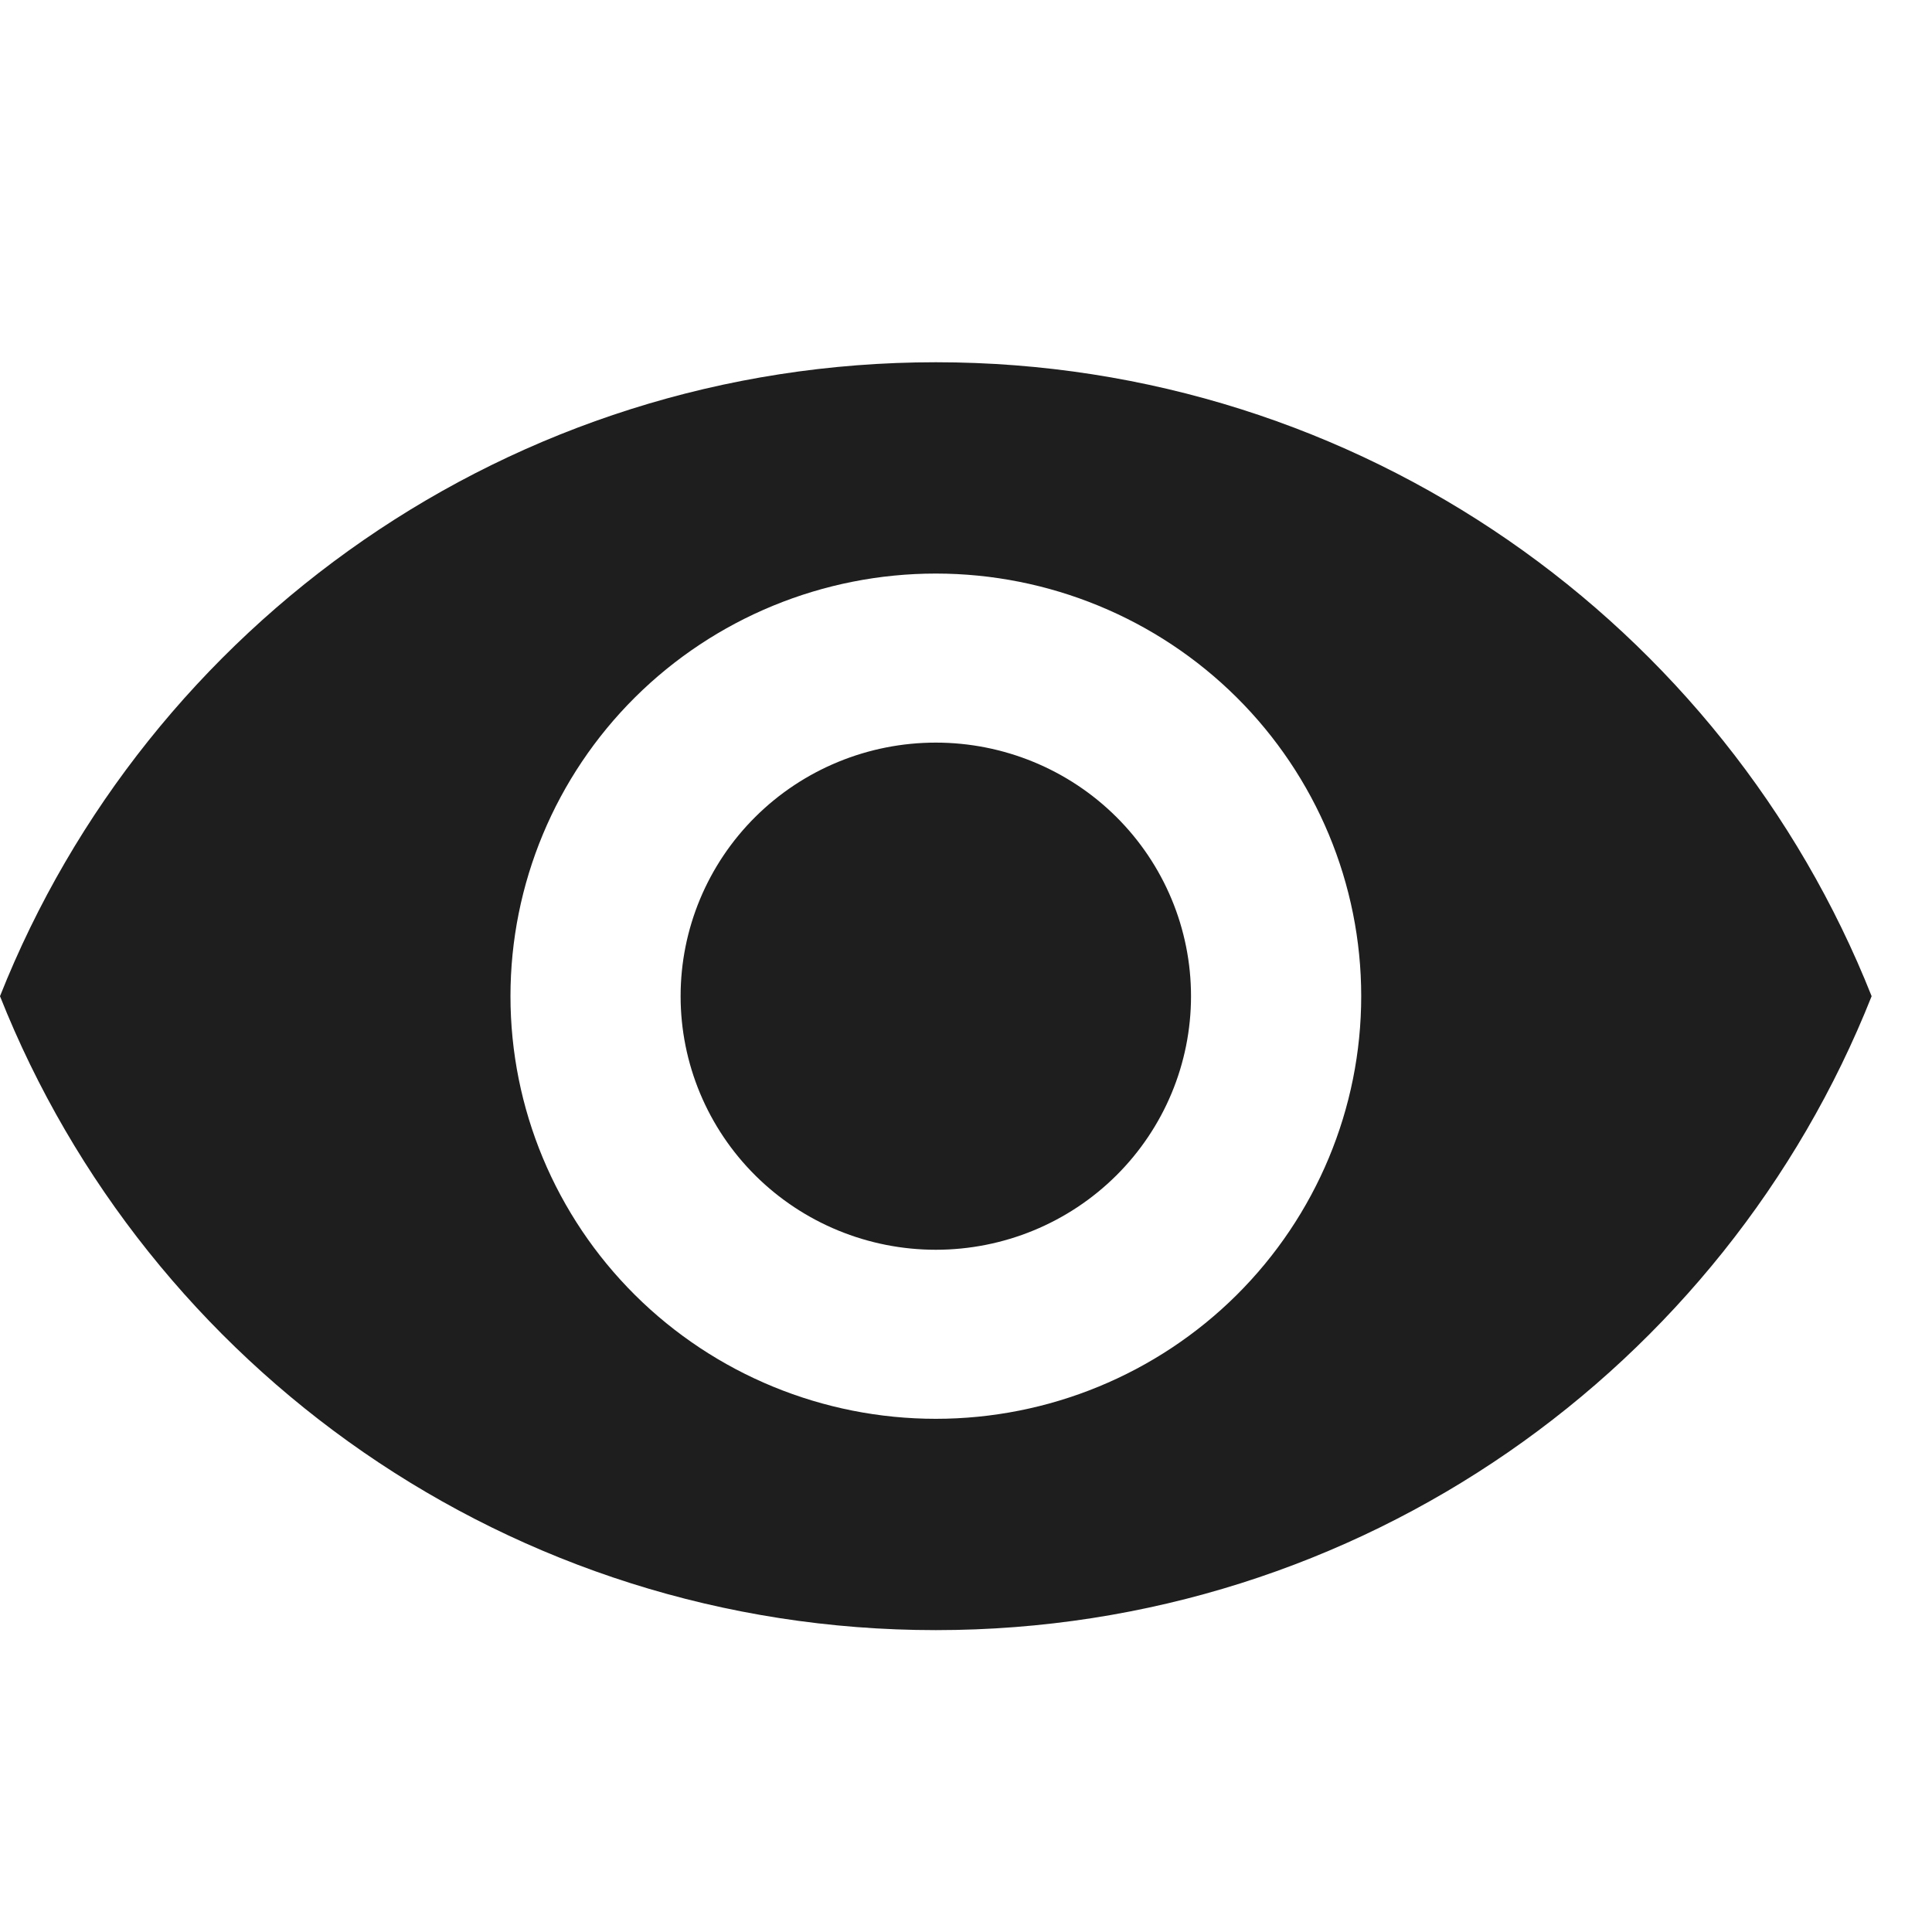
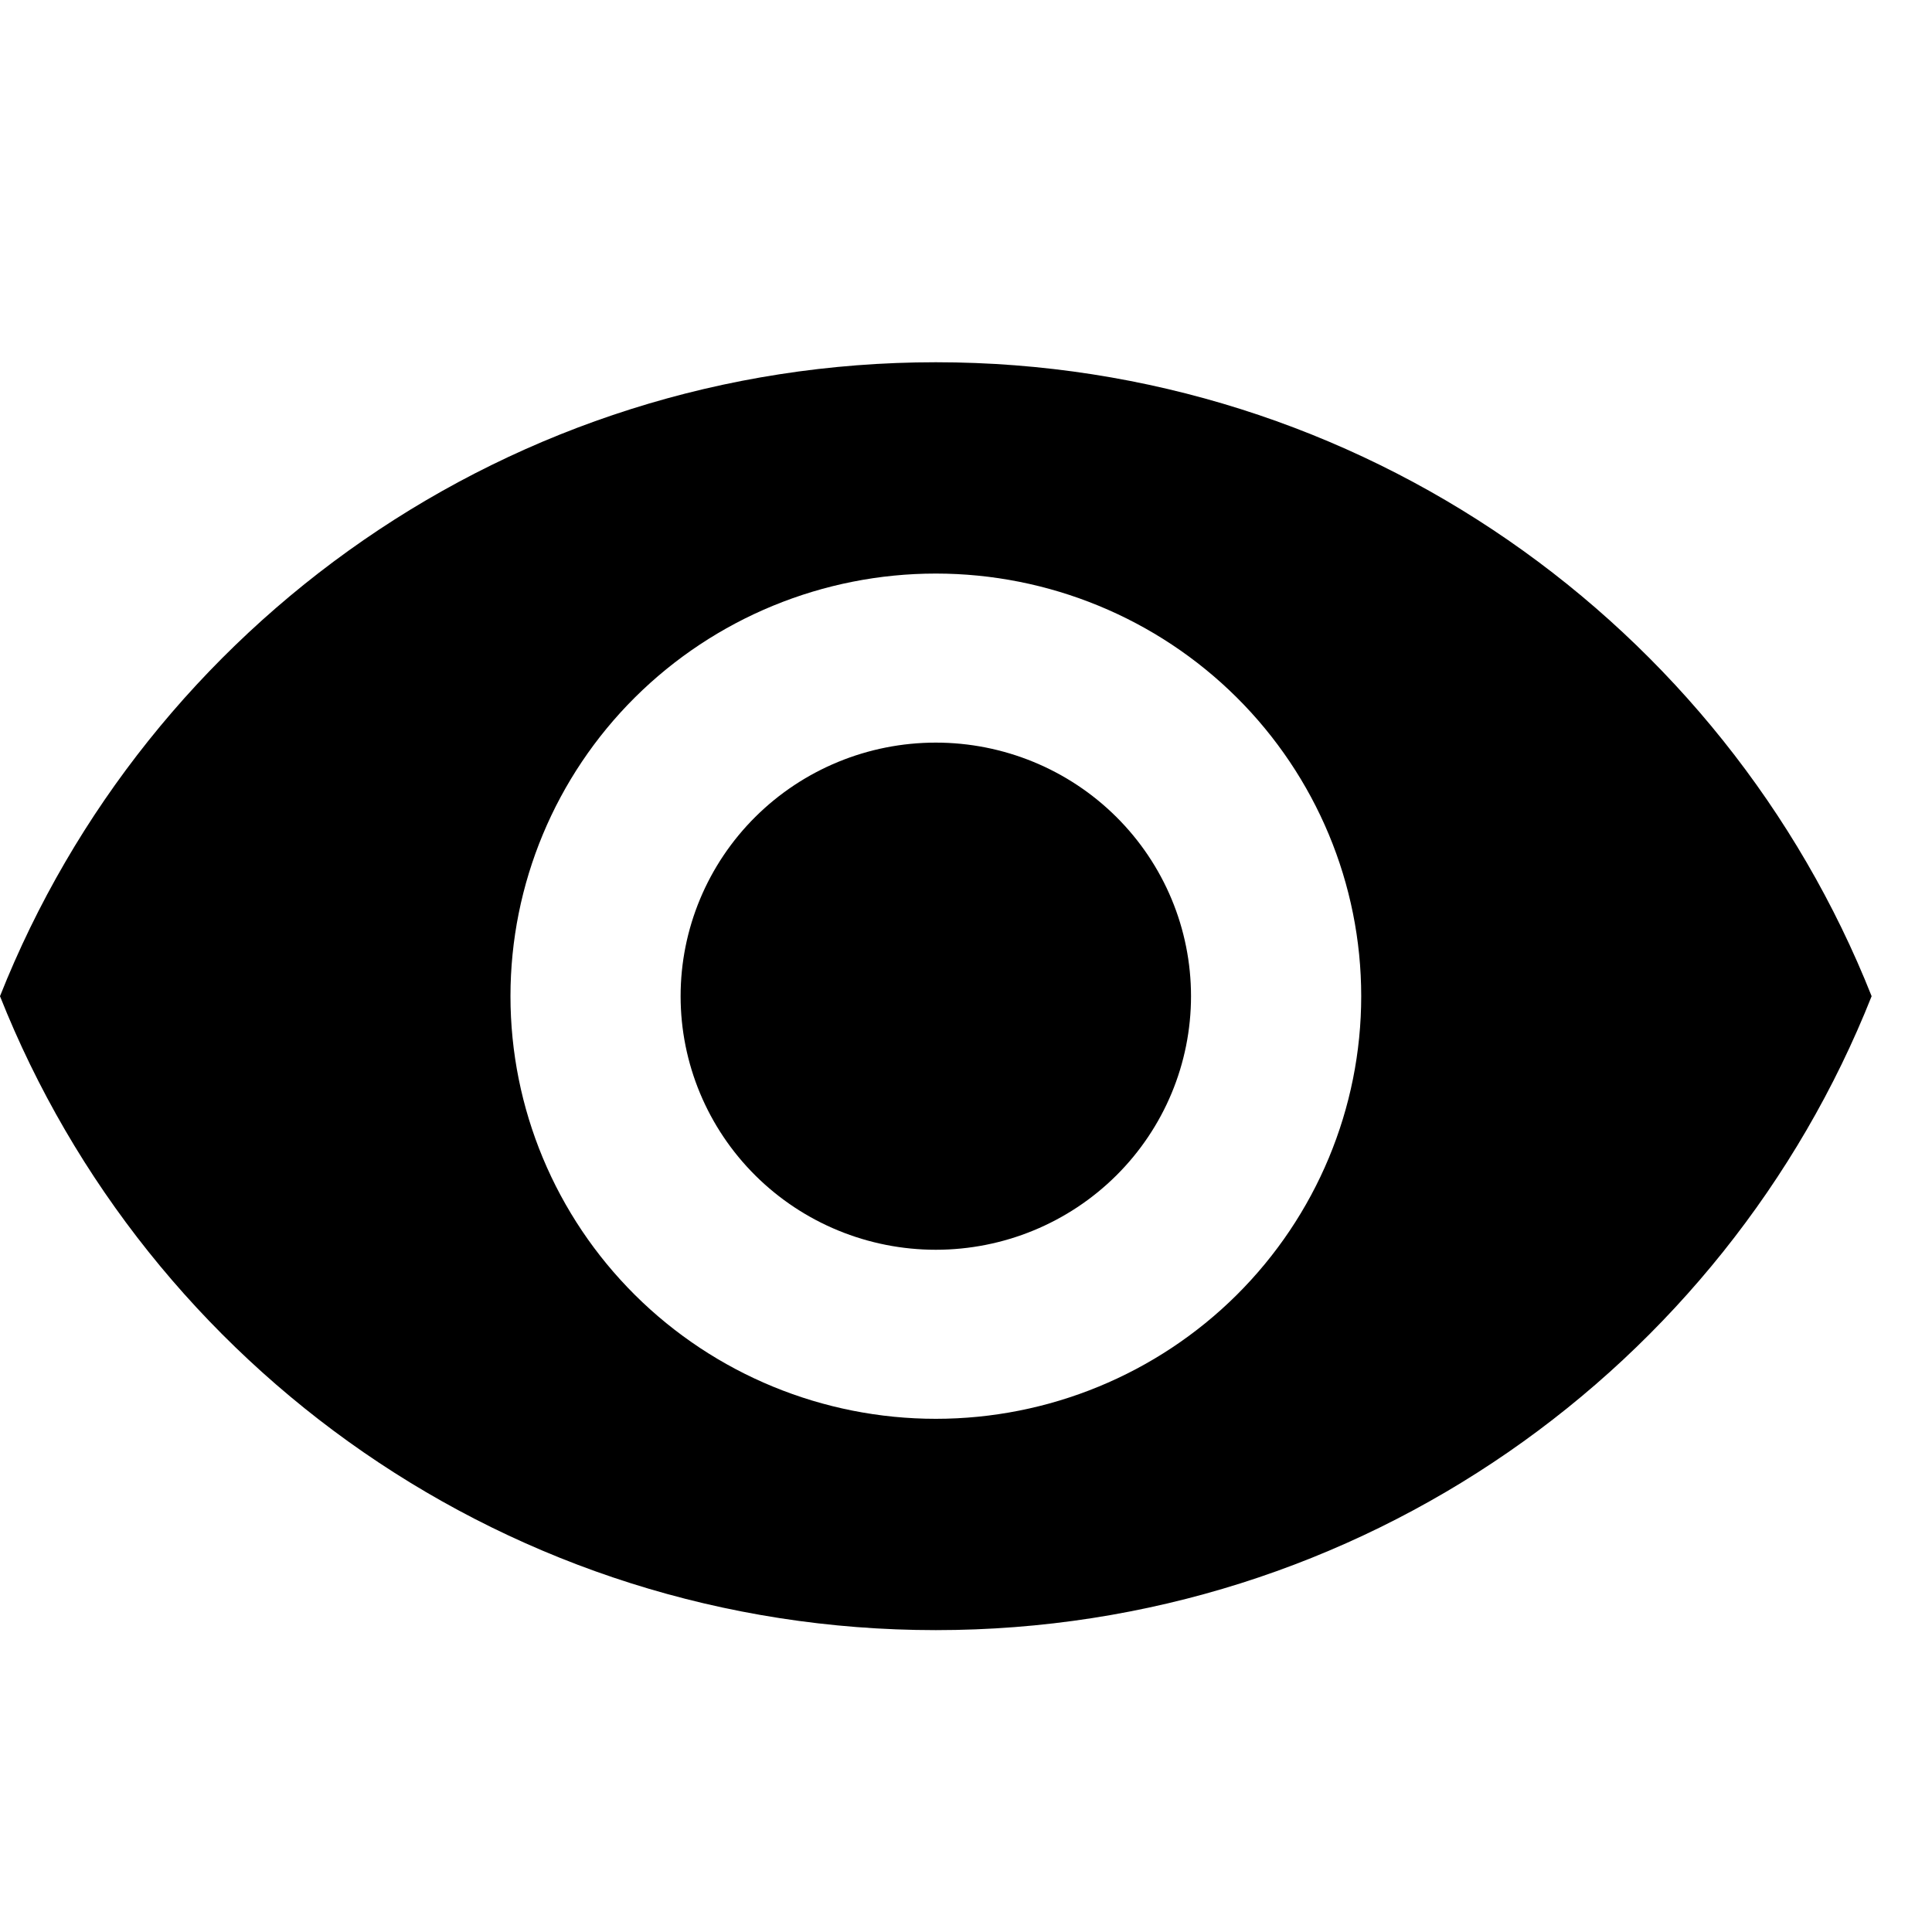
- <svg xmlns="http://www.w3.org/2000/svg" width="32" height="32" viewBox="0 0 32 32" fill="none">
-   <path d="M15.5 12.3C14.379 12.3 13.304 12.742 12.511 13.53C11.718 14.318 11.273 15.386 11.273 16.5C11.273 17.614 11.718 18.682 12.511 19.47C13.304 20.258 14.379 20.7 15.5 20.7C16.621 20.7 17.696 20.258 18.489 19.47C19.282 18.682 19.727 17.614 19.727 16.5C19.727 15.386 19.282 14.318 18.489 13.53C17.696 12.742 16.621 12.3 15.5 12.3ZM15.5 23.5C13.631 23.5 11.839 22.762 10.518 21.45C9.197 20.137 8.455 18.357 8.455 16.5C8.455 14.643 9.197 12.863 10.518 11.55C11.839 10.238 13.631 9.5 15.5 9.5C17.369 9.5 19.161 10.238 20.482 11.55C21.803 12.863 22.546 14.643 22.546 16.5C22.546 18.357 21.803 20.137 20.482 21.45C19.161 22.762 17.369 23.5 15.5 23.5ZM15.5 6C8.455 6 2.438 10.354 0 16.5C2.438 22.646 8.455 27 15.5 27C22.546 27 28.562 22.646 31 16.5C28.562 10.354 22.546 6 15.5 6Z" fill="#1E1E1E" />
+ <svg xmlns="http://www.w3.org/2000/svg" className="w-10 h-10 mb-2" viewBox="0 0 32 32" fill="currentColor">
+   <path d="M15.5 12.3C14.379 12.3 13.304 12.742 12.511 13.53C11.718 14.318 11.273 15.386 11.273 16.5C11.273 17.614 11.718 18.682 12.511 19.47C13.304 20.258 14.379 20.7 15.5 20.7C16.621 20.7 17.696 20.258 18.489 19.47C19.282 18.682 19.727 17.614 19.727 16.5C19.727 15.386 19.282 14.318 18.489 13.53C17.696 12.742 16.621 12.3 15.5 12.3ZM15.5 23.5C13.631 23.5 11.839 22.762 10.518 21.45C9.197 20.137 8.455 18.357 8.455 16.5C8.455 14.643 9.197 12.863 10.518 11.55C11.839 10.238 13.631 9.5 15.5 9.5C17.369 9.5 19.161 10.238 20.482 11.55C21.803 12.863 22.546 14.643 22.546 16.5C22.546 18.357 21.803 20.137 20.482 21.45C19.161 22.762 17.369 23.5 15.5 23.5ZM15.5 6C8.455 6 2.438 10.354 0 16.5C2.438 22.646 8.455 27 15.5 27C22.546 27 28.562 22.646 31 16.5C28.562 10.354 22.546 6 15.5 6Z" />
</svg>
